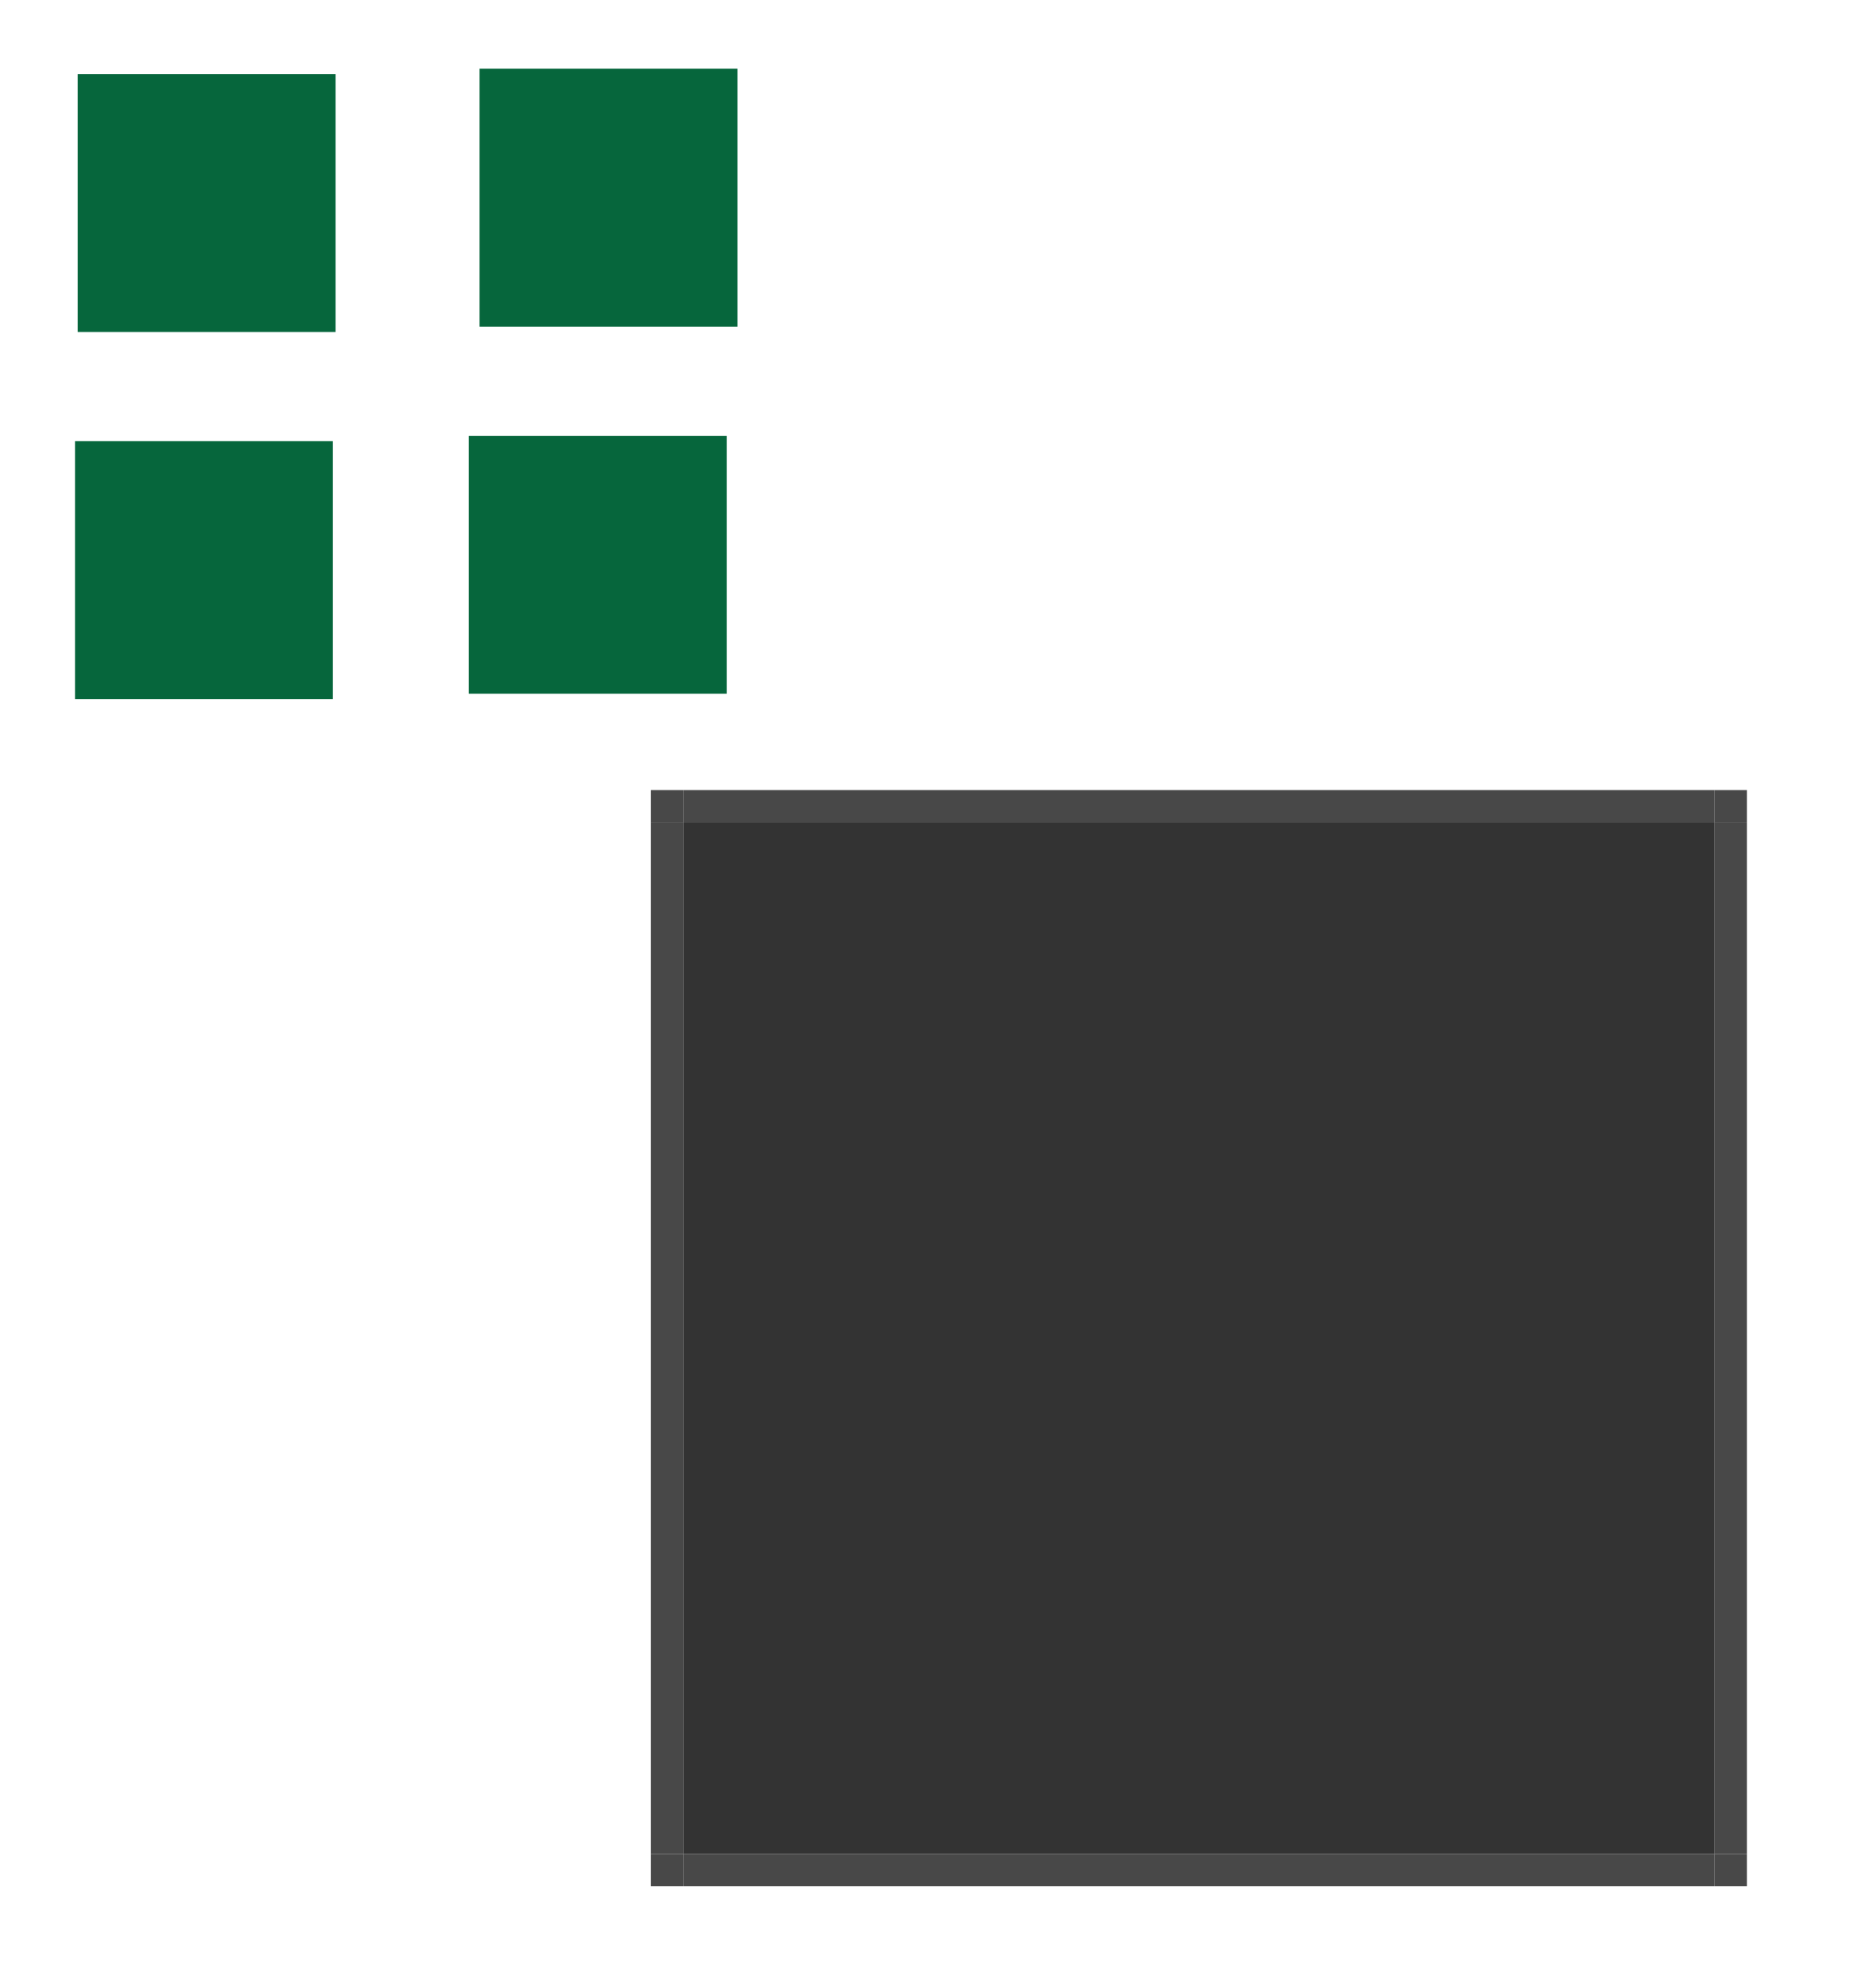
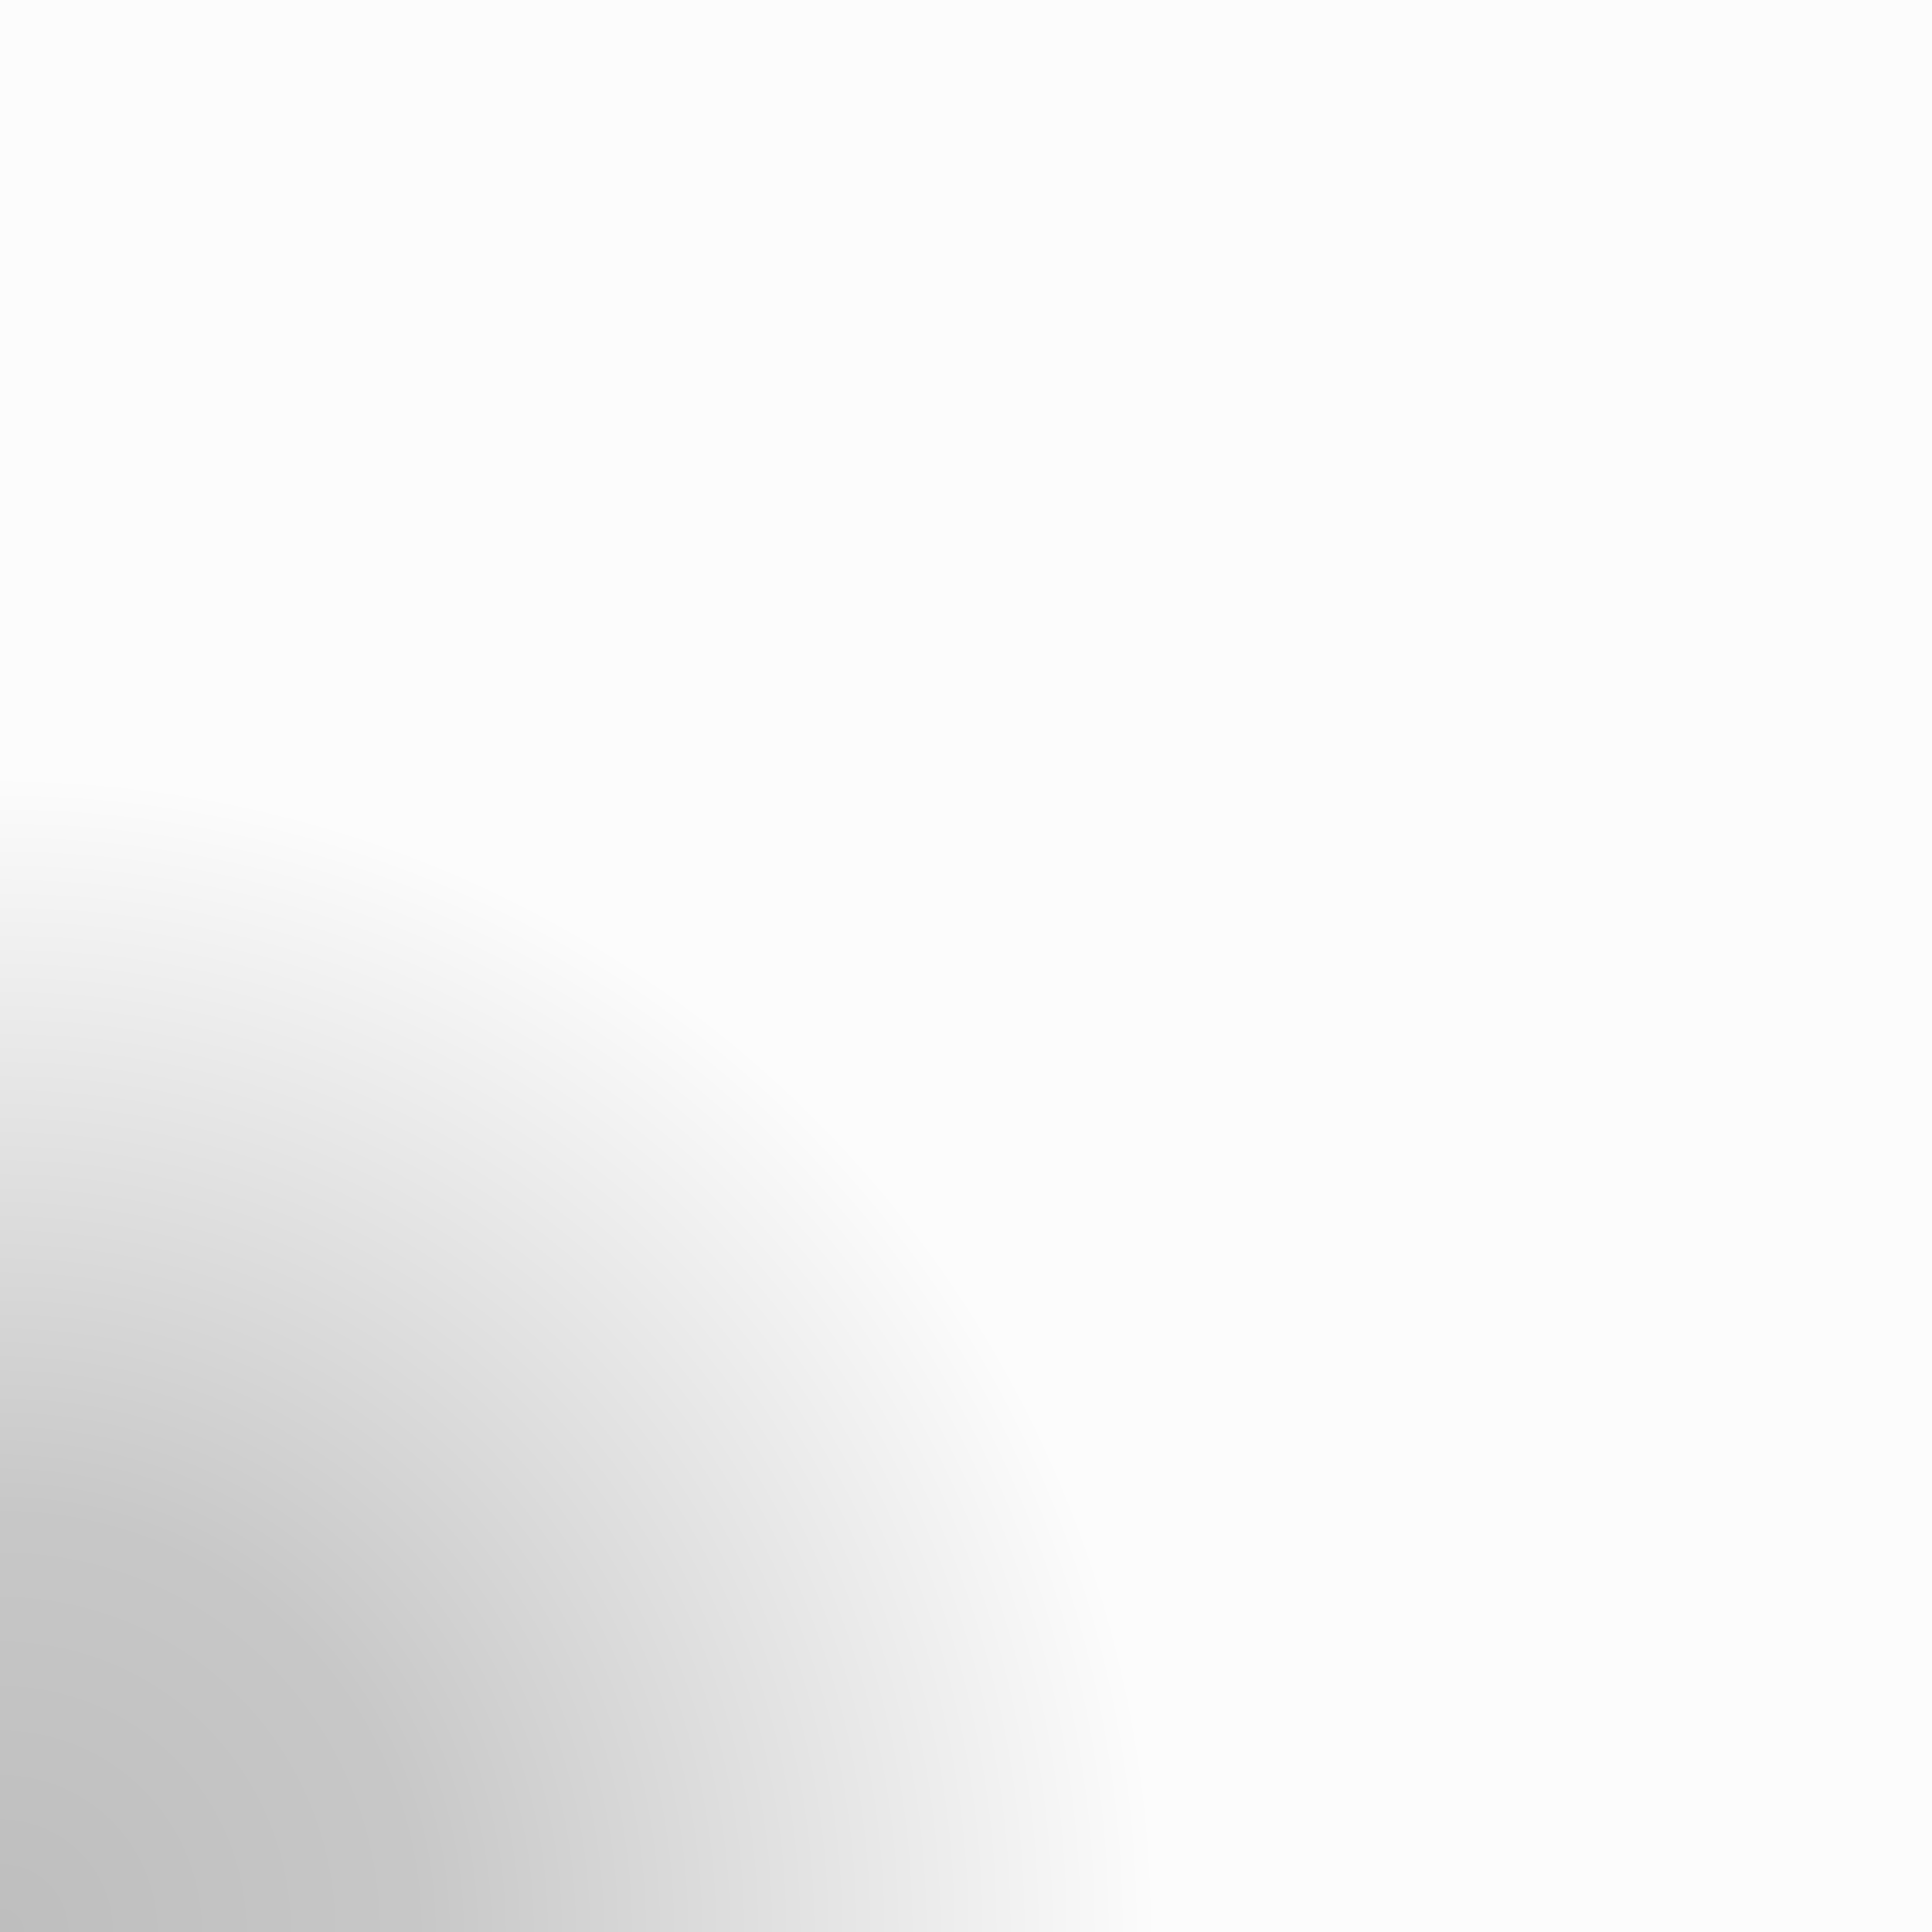
- <svg xmlns="http://www.w3.org/2000/svg" xmlns:ns1="http://www.openswatchbook.org/uri/2009/osb" width="57.5" height="61.659" id="svg3642" version="1.0" viewBox="0 0 57.5 61.659">
+ <svg xmlns="http://www.w3.org/2000/svg" xmlns:ns1="http://www.openswatchbook.org/uri/2009/osb" xmlns:xlink="http://www.w3.org/1999/xlink" width="10" height="10" id="svg3642" version="1.0" viewBox="0 0 10 10">
  <defs id="defs3644">
+     <linearGradient id="linearGradient5563">
+       <stop id="stop5557" offset="0" style="stop-color:#010101;stop-opacity:0.255" />
+       <stop style="stop-color:#010101;stop-opacity:0.22" offset="0.363" id="stop5559" />
+       <stop id="stop5561" offset="1" style="stop-color:#010101;stop-opacity:0.012" />
+     </linearGradient>
+     <linearGradient id="linearGradient5555">
+       <stop id="stop5549" offset="0" style="stop-color:#010101;stop-opacity:0.255" />
+       <stop style="stop-color:#010101;stop-opacity:0.22" offset="0.363" id="stop5551" />
+       <stop id="stop5553" offset="1" style="stop-color:#010101;stop-opacity:0.012" />
+     </linearGradient>
+     <linearGradient id="linearGradient5547">
+       <stop id="stop5541" offset="0" style="stop-color:#010101;stop-opacity:0.255" />
+       <stop style="stop-color:#010101;stop-opacity:0.218" offset="0.363" id="stop5543" />
+       <stop id="stop5545" offset="1" style="stop-color:#010101;stop-opacity:0.012" />
+     </linearGradient>
+     <linearGradient id="linearGradient5539">
+       <stop id="stop5533" offset="0" style="stop-color:#010101;stop-opacity:0.255" />
+       <stop style="stop-color:#010101;stop-opacity:0.218" offset="0.363" id="stop5535" />
+       <stop id="stop5537" offset="1" style="stop-color:#010101;stop-opacity:0.012" />
+     </linearGradient>
    <style type="text/css" id="current-color-scheme">
      .ColorScheme-Text {
        
        stop-
      }
      .ColorScheme-Background {
        color:currentColor;
        stop-color:currentColor;
      }
      .ColorScheme-Highlight {
        color:#3daee9;
        stop-color:#3daee9;
      }
      .ColorScheme-ViewText {
        
        stop-
      }
      .ColorScheme-ViewBackground {
        
        stop-
      }
      .ColorScheme-ViewHover {
        color:#93cee9;
        stop-color:#93cee9;
      }
      .ColorScheme-ViewFocus{
        color:#3daee9;
        stop-color:#3daee9;
      }
      .ColorScheme-ButtonText {
        
        stop-
      }
      .ColorScheme-ButtonBackground {
        color:currentColor;
        stop-color:currentColor;
      }
      .ColorScheme-ButtonHover {
        color:#93cee9;
        stop-color:#93cee9;
      }
      .ColorScheme-ButtonFocus{
        color:#3daee9;
        stop-color:#3daee9;
      }
      </style>
    <linearGradient ns1:paint="solid" id="linearGradient4488">
      <stop id="stop4486" offset="0" style="stop-color:#000000;stop-opacity:1;" />
    </linearGradient>
    <linearGradient ns1:paint="solid" id="linearGradient7102">
      <stop id="stop7100" offset="0" style="stop-color:#424242;stop-opacity:1;" />
    </linearGradient>
    <linearGradient ns1:paint="solid" id="linearGradient4795">
      <stop id="stop4793" offset="0" style="stop-color:#000000;stop-opacity:1;" />
    </linearGradient>
    <linearGradient ns1:paint="solid" id="linearGradient4740">
      <stop id="stop4738" offset="0" style="stop-color:#3f4449;stop-opacity:1;" />
    </linearGradient>
    <linearGradient ns1:paint="solid" id="linearGradient4740-4">
      <stop id="stop4738-3" offset="0" style="stop-color:#cbcbcb;stop-opacity:1;" />
    </linearGradient>
+     <radialGradient xlink:href="#linearGradient5555" id="radialGradient6512" gradientUnits="userSpaceOnUse" gradientTransform="matrix(-1.197702,0,0,-1.197274,344.2144,298.9965)" cx="0.453" cy="-35.361" fx="0.453" fy="-35.361" r="5" />
+     <linearGradient id="linearGradient6464">
+       <stop style="stop-color:#010101;stop-opacity:0.505" offset="0" id="stop6460" />
+       <stop id="stop6468" offset="0.363" style="stop-color:#010101;stop-opacity:0.264" />
+       <stop style="stop-color:#010101;stop-opacity:0.012" offset="1" id="stop6462" />
+     </linearGradient>
+     <radialGradient xlink:href="#linearGradient5563" id="radialGradient6508" gradientUnits="userSpaceOnUse" gradientTransform="matrix(1.197702,0,0,-1.197274,391.1304,298.9965)" cx="0.453" cy="-35.361" fx="0.453" fy="-35.361" r="5" />
+     <radialGradient xlink:href="#linearGradient5539" id="radialGradient6504" gradientUnits="userSpaceOnUse" gradientTransform="matrix(-1.197702,0,0,1.197274,344.2144,335.6696)" cx="0.453" cy="-35.361" fx="0.453" fy="-35.361" r="5" />
+     <linearGradient xlink:href="#linearGradient6464" id="linearGradient6500" gradientUnits="userSpaceOnUse" gradientTransform="matrix(0,1,-1.333333,0,1740.155,291.333)" x1="50" y1="1029.362" x2="55.895" y2="1029.362" />
+     <linearGradient xlink:href="#linearGradient6464" id="linearGradient6496" gradientUnits="userSpaceOnUse" gradientTransform="matrix(-1,0,0,-1.333333,393.6724,1689.816)" x1="50" y1="1029.362" x2="55.895" y2="1029.362" />
+     <linearGradient xlink:href="#linearGradient6464" id="linearGradient6490" gradientUnits="userSpaceOnUse" gradientTransform="matrix(1,0,0,-1.333333,341.6724,1689.816)" x1="50" y1="1029.362" x2="55.895" y2="1029.362" />
+     <radialGradient xlink:href="#linearGradient5547" id="radialGradient6486" cx="0.453" cy="-35.361" fx="0.453" fy="-35.361" r="5" gradientUnits="userSpaceOnUse" gradientTransform="matrix(1.197702,0,0,1.197274,391.1304,335.6696)" />
+     <linearGradient xlink:href="#linearGradient6464" id="linearGradient4621" gradientUnits="userSpaceOnUse" x1="50" y1="1029.362" x2="55.895" y2="1029.362" gradientTransform="matrix(0,-1,-1.333333,0,1740.155,343.333)" />
  </defs>
-   <g transform="translate(-204.5,-262.3408)" id="layer1">
-     <rect ry="0" y="287.845" x="225.693" height="32" width="32" id="center" class="ColorScheme-ViewBackground" style="opacity:1;fill:currentColor;fill-opacity:0.8;fill-rule:nonzero;stroke:none;stroke-width:12.888;stroke-linecap:square;stroke-miterlimit:4;stroke-dasharray:none;stroke-dashoffset:0;stroke-opacity:1" />
-     <rect y="287.845" x="224.693" height="32" width="1" class="ColorScheme-Text" id="left" style="opacity:1;fill:#484848;fill-opacity:1;fill-rule:nonzero;stroke:none;stroke-width:5.184;stroke-linecap:square;stroke-miterlimit:4;stroke-dasharray:none;stroke-dashoffset:0;stroke-opacity:1" />
-     <rect style="opacity:1;fill:#484848;fill-opacity:1;fill-rule:nonzero;stroke:none;stroke-width:5.184;stroke-linecap:square;stroke-miterlimit:4;stroke-dasharray:none;stroke-dashoffset:0;stroke-opacity:1" id="right" class="ColorScheme-Text" width="1" height="32" x="257.693" y="287.845" />
-     <rect transform="rotate(-90)" y="225.693" x="-287.845" height="32" width="1" id="top" class="ColorScheme-Text" style="opacity:1;fill:#484848;fill-opacity:1;fill-rule:nonzero;stroke:none;stroke-width:5.184;stroke-linecap:square;stroke-miterlimit:4;stroke-dasharray:none;stroke-dashoffset:0;stroke-opacity:1" />
-     <rect style="opacity:1;fill:#484848;fill-opacity:1;fill-rule:nonzero;stroke:none;stroke-width:5.184;stroke-linecap:square;stroke-miterlimit:4;stroke-dasharray:none;stroke-dashoffset:0;stroke-opacity:1" id="bottom" class="ColorScheme-Text" width="1" height="32" x="-320.845" y="225.693" transform="rotate(-90)" />
-     <rect transform="rotate(-90)" y="224.693" x="-320.845" height="1" width="1" class="ColorScheme-Text" id="bottomleft" style="opacity:1;fill:#484848;fill-opacity:1;fill-rule:nonzero;stroke:none;stroke-width:0.916;stroke-linecap:square;stroke-miterlimit:4;stroke-dasharray:none;stroke-dashoffset:0;stroke-opacity:1" />
-     <rect style="opacity:1;fill:#484848;fill-opacity:1;fill-rule:nonzero;stroke:none;stroke-width:0.916;stroke-linecap:square;stroke-miterlimit:4;stroke-dasharray:none;stroke-dashoffset:0;stroke-opacity:1" id="topleft" class="ColorScheme-Text" width="1" height="1" x="-287.845" y="224.693" transform="rotate(-90)" />
-     <rect transform="rotate(-90)" y="257.693" x="-287.845" height="1" width="1" class="ColorScheme-Text" id="topright" style="opacity:1;fill:#484848;fill-opacity:1;fill-rule:nonzero;stroke:none;stroke-width:0.916;stroke-linecap:square;stroke-miterlimit:4;stroke-dasharray:none;stroke-dashoffset:0;stroke-opacity:1" />
-     <rect style="opacity:1;fill:#484848;fill-opacity:1;fill-rule:nonzero;stroke:none;stroke-width:0.916;stroke-linecap:square;stroke-miterlimit:4;stroke-dasharray:none;stroke-dashoffset:0;stroke-opacity:1" id="bottomright" class="ColorScheme-Text" width="1" height="1" x="-320.845" y="257.693" transform="rotate(-90)" />
-     <rect style="opacity:1;fill:#06663c;fill-opacity:1;fill-rule:nonzero;stroke:none;stroke-width:9.416;stroke-linecap:square;stroke-miterlimit:4;stroke-dasharray:none;stroke-dashoffset:0;stroke-opacity:1" id="hint-bottom-margin" width="8" height="8" x="219.044" y="275.858" />
+   <g transform="translate(-391.6724,-283.333)" id="layer1">
+     <rect ry="0" y="294.808" x="193.473" height="48" width="48" id="center" class="ColorScheme-ViewBackground" style="opacity:1;fill:currentColor;fill-opacity:0.8;fill-rule:nonzero;stroke:none;stroke-width:19.333;stroke-linecap:square;stroke-miterlimit:4;stroke-dasharray:none;stroke-dashoffset:0;stroke-opacity:1" />
+     <rect y="294.808" x="192.473" height="48" width="1" class="ColorScheme-Text" id="left" style="opacity:1;fill:#484848;fill-opacity:1;fill-rule:nonzero;stroke:none;stroke-width:6.349;stroke-linecap:square;stroke-miterlimit:4;stroke-dasharray:none;stroke-dashoffset:0;stroke-opacity:1" />
+     <rect style="opacity:1;fill:#484848;fill-opacity:1;fill-rule:nonzero;stroke:none;stroke-width:6.349;stroke-linecap:square;stroke-miterlimit:4;stroke-dasharray:none;stroke-dashoffset:0;stroke-opacity:1" id="right" class="ColorScheme-Text" width="1" height="48" x="241.473" y="294.808" />
+     <rect transform="rotate(-90)" y="193.473" x="-294.808" height="48" width="1" id="top" class="ColorScheme-Text" style="opacity:1;fill:#484848;fill-opacity:1;fill-rule:nonzero;stroke:none;stroke-width:6.349;stroke-linecap:square;stroke-miterlimit:4;stroke-dasharray:none;stroke-dashoffset:0;stroke-opacity:1" />
+     <rect style="opacity:1;fill:#484848;fill-opacity:1;fill-rule:nonzero;stroke:none;stroke-width:6.349;stroke-linecap:square;stroke-miterlimit:4;stroke-dasharray:none;stroke-dashoffset:0;stroke-opacity:1" id="bottom" class="ColorScheme-Text" width="1" height="48" x="-343.808" y="193.473" transform="rotate(-90)" />
+     <rect transform="rotate(-90)" y="192.473" x="-343.808" height="1" width="1" class="ColorScheme-Text" id="bottomleft" style="opacity:1;fill:#484848;fill-opacity:1;fill-rule:nonzero;stroke:none;stroke-width:0.916;stroke-linecap:square;stroke-miterlimit:4;stroke-dasharray:none;stroke-dashoffset:0;stroke-opacity:1" />
+     <rect style="opacity:1;fill:#484848;fill-opacity:1;fill-rule:nonzero;stroke:none;stroke-width:0.916;stroke-linecap:square;stroke-miterlimit:4;stroke-dasharray:none;stroke-dashoffset:0;stroke-opacity:1" id="topleft" class="ColorScheme-Text" width="1" height="1" x="-294.808" y="192.473" transform="rotate(-90)" />
+     <rect transform="rotate(-90)" y="241.473" x="-294.808" height="1" width="1" class="ColorScheme-Text" id="topright" style="opacity:1;fill:#484848;fill-opacity:1;fill-rule:nonzero;stroke:none;stroke-width:0.916;stroke-linecap:square;stroke-miterlimit:4;stroke-dasharray:none;stroke-dashoffset:0;stroke-opacity:1" />
+     <rect style="opacity:1;fill:#484848;fill-opacity:1;fill-rule:nonzero;stroke:none;stroke-width:0.916;stroke-linecap:square;stroke-miterlimit:4;stroke-dasharray:none;stroke-dashoffset:0;stroke-opacity:1" id="bottomright" class="ColorScheme-Text" width="1" height="1" x="-343.808" y="241.473" transform="rotate(-90)" />
+     <rect style="opacity:1;fill:#06663c;fill-opacity:1;fill-rule:nonzero;stroke:none;stroke-width:9.416;stroke-linecap:square;stroke-miterlimit:4;stroke-dasharray:none;stroke-dashoffset:0;stroke-opacity:1" id="hint-bottom-margin" width="8" height="8" x="233.207" y="260.043" />
    <rect y="264.638" x="206.91" height="8" width="8" id="hint-left-margin" style="opacity:1;fill:#06663c;fill-opacity:1;fill-rule:nonzero;stroke:none;stroke-width:9.416;stroke-linecap:square;stroke-miterlimit:4;stroke-dasharray:none;stroke-dashoffset:0;stroke-opacity:1" />
    <rect style="opacity:1;fill:#06663c;fill-opacity:1;fill-rule:nonzero;stroke:none;stroke-width:9.416;stroke-linecap:square;stroke-miterlimit:4;stroke-dasharray:none;stroke-dashoffset:0;stroke-opacity:1" id="hint-right-margin" width="8" height="8" x="219.377" y="264.472" />
    <rect y="276.024" x="206.827" height="8" width="8" id="hint-top-margin" style="opacity:1;fill:#06663c;fill-opacity:1;fill-rule:nonzero;stroke:none;stroke-width:9.416;stroke-linecap:square;stroke-miterlimit:4;stroke-dasharray:none;stroke-dashoffset:0;stroke-opacity:1" />
+     <path style="fill:url(#linearGradient4621);fill-opacity:1;stroke:none;stroke-width:1.155" d="m 391.672,293.333 v -10 h -48 v 10 z" id="shadow-top" />
+     <path id="shadow-topright" d="m 401.672,293.333 v -10 h -10 v 10 z" style="fill:url(#radialGradient6486);fill-opacity:1;stroke:none;stroke-width:0.527" />
+     <path id="shadow-right" d="m 391.672,341.333 h 10 v -48 h -10 z" style="fill:url(#linearGradient6490);fill-opacity:1;stroke:none;stroke-width:1.155" />
+     <rect style="opacity:1;fill:currentColor;fill-opacity:1;stroke-width:0.96" class="ColorScheme-Background" width="48" y="293.333" x="343.672" height="48" id="shadow-center" />
+     <path style="fill:url(#linearGradient6496);fill-opacity:1;stroke:none;stroke-width:1.155" d="m 343.672,341.333 h -10 v -48 h 10 z" id="shadow-left" />
+     <path id="shadow-bottom" d="m 391.672,341.333 v 10 h -48 v -10 z" style="fill:url(#linearGradient6500);fill-opacity:1;stroke:none;stroke-width:1.155" />
+     <path style="fill:url(#radialGradient6504);fill-opacity:1;stroke:none;stroke-width:0.527" d="m 333.672,293.333 v -10 h 10 v 10 z" id="shadow-topleft" />
+     <path style="fill:url(#radialGradient6508);fill-opacity:1;stroke:none;stroke-width:0.527" d="m 401.672,341.333 v 10 h -10 v -10 z" id="shadow-bottomright" />
+     <path id="shadow-bottomleft" d="m 333.672,341.333 v 10 h 10 v -10 z" style="fill:url(#radialGradient6512);fill-opacity:1;stroke:none;stroke-width:0.527" />
+     <rect style="opacity:1;fill:#06663c;fill-opacity:1;fill-rule:nonzero;stroke:none;stroke-width:19.333;stroke-linecap:square;stroke-miterlimit:4;stroke-dasharray:none;stroke-dashoffset:0;stroke-opacity:1" class="ColorScheme-ViewBackground" id="mask-center" width="48" height="48" x="258.149" y="294.926" ry="0" />
+     <rect style="opacity:1;fill:#06663c;fill-opacity:1;fill-rule:nonzero;stroke:none;stroke-width:6.349;stroke-linecap:square;stroke-miterlimit:4;stroke-dasharray:none;stroke-dashoffset:0;stroke-opacity:1" id="mask-left" class="ColorScheme-Text" width="1" height="48" x="257.149" y="294.926" />
+     <rect y="294.926" x="306.149" height="48" width="1" class="ColorScheme-Text" id="mask-right" style="opacity:1;fill:#06663c;fill-opacity:1;fill-rule:nonzero;stroke:none;stroke-width:6.349;stroke-linecap:square;stroke-miterlimit:4;stroke-dasharray:none;stroke-dashoffset:0;stroke-opacity:1" />
+     <rect style="opacity:1;fill:#06663c;fill-opacity:1;fill-rule:nonzero;stroke:none;stroke-width:6.349;stroke-linecap:square;stroke-miterlimit:4;stroke-dasharray:none;stroke-dashoffset:0;stroke-opacity:1" class="ColorScheme-Text" id="mask-top" width="1" height="48" x="-294.926" y="258.149" transform="rotate(-90)" />
+     <rect transform="rotate(-90)" y="258.149" x="-343.926" height="48" width="1" class="ColorScheme-Text" id="mask-bottom" style="opacity:1;fill:#06663c;fill-opacity:1;fill-rule:nonzero;stroke:none;stroke-width:6.349;stroke-linecap:square;stroke-miterlimit:4;stroke-dasharray:none;stroke-dashoffset:0;stroke-opacity:1" />
+     <rect style="opacity:1;fill:#06663c;fill-opacity:1;fill-rule:nonzero;stroke:none;stroke-width:0.916;stroke-linecap:square;stroke-miterlimit:4;stroke-dasharray:none;stroke-dashoffset:0;stroke-opacity:1" id="mask-bottomleft" class="ColorScheme-Text" width="1" height="1" x="-343.926" y="257.149" transform="rotate(-90)" />
+     <rect transform="rotate(-90)" y="257.149" x="-294.926" height="1" width="1" class="ColorScheme-Text" id="mask-topleft" style="opacity:1;fill:#06663c;fill-opacity:1;fill-rule:nonzero;stroke:none;stroke-width:0.916;stroke-linecap:square;stroke-miterlimit:4;stroke-dasharray:none;stroke-dashoffset:0;stroke-opacity:1" />
+     <rect style="opacity:1;fill:#06663c;fill-opacity:1;fill-rule:nonzero;stroke:none;stroke-width:0.916;stroke-linecap:square;stroke-miterlimit:4;stroke-dasharray:none;stroke-dashoffset:0;stroke-opacity:1" id="mask-topright" class="ColorScheme-Text" width="1" height="1" x="-294.926" y="306.149" transform="rotate(-90)" />
+     <rect transform="rotate(-90)" y="306.149" x="-343.926" height="1" width="1" class="ColorScheme-Text" id="mask-bottomright" style="opacity:1;fill:#06663c;fill-opacity:1;fill-rule:nonzero;stroke:none;stroke-width:0.916;stroke-linecap:square;stroke-miterlimit:4;stroke-dasharray:none;stroke-dashoffset:0;stroke-opacity:1" />
+     <rect y="-283.606" x="-301.865" height="3" width="10" id="shadow-hint-right-margin" style="fill:#0000ff;fill-opacity:1;stroke:none" transform="scale(-1)" />
+     <rect transform="rotate(90)" style="fill:#0000ff;fill-opacity:1;stroke:none;stroke-width:1" id="shadow-hint-bottom-margin" width="10" height="3" x="260.535" y="-295.538" />
+     <rect transform="scale(-1)" style="fill:#0000ff;fill-opacity:1;stroke:none" id="shadow-hint-left-margin" width="10" height="3" x="-301.294" y="-276.96" />
+     <rect style="fill:#0000ff;fill-opacity:1;stroke:none;stroke-width:1" id="shadow-hint-top-margin" width="3" height="10" x="300.944" y="261.618" />
  </g>
</svg>
